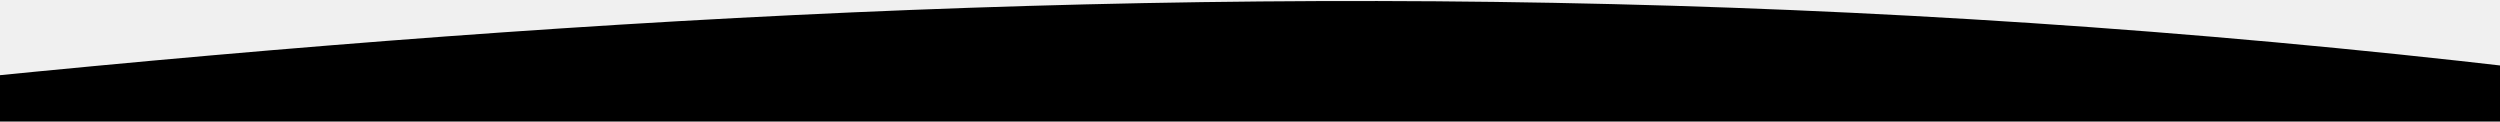
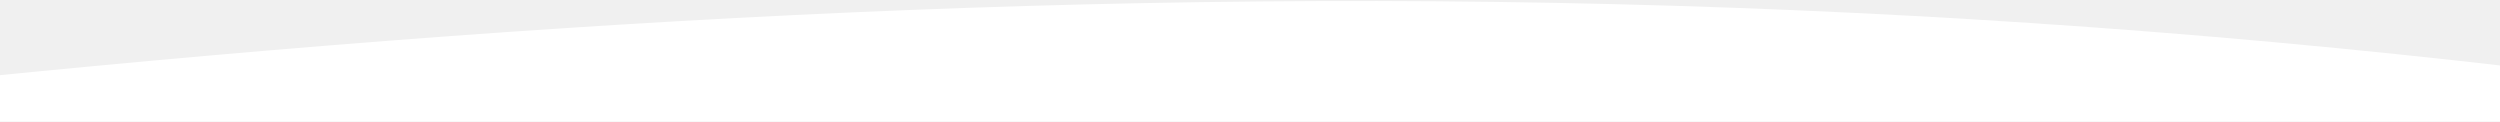
<svg xmlns="http://www.w3.org/2000/svg" width="1440" height="70" viewBox="0 0 1440 70" fill="none">
-   <path d="M-360.23 83.48C391.68 -7.967 1043.94 -51.373 1860.9 101.253L1680 70H-240L-360.23 83.48Z" fill="black" />
+   <path d="M-360.23 83.48C391.68 -7.967 1043.94 -51.373 1860.9 101.253L1680 70H-240L-360.23 83.48Z" fill="white" />
</svg>
